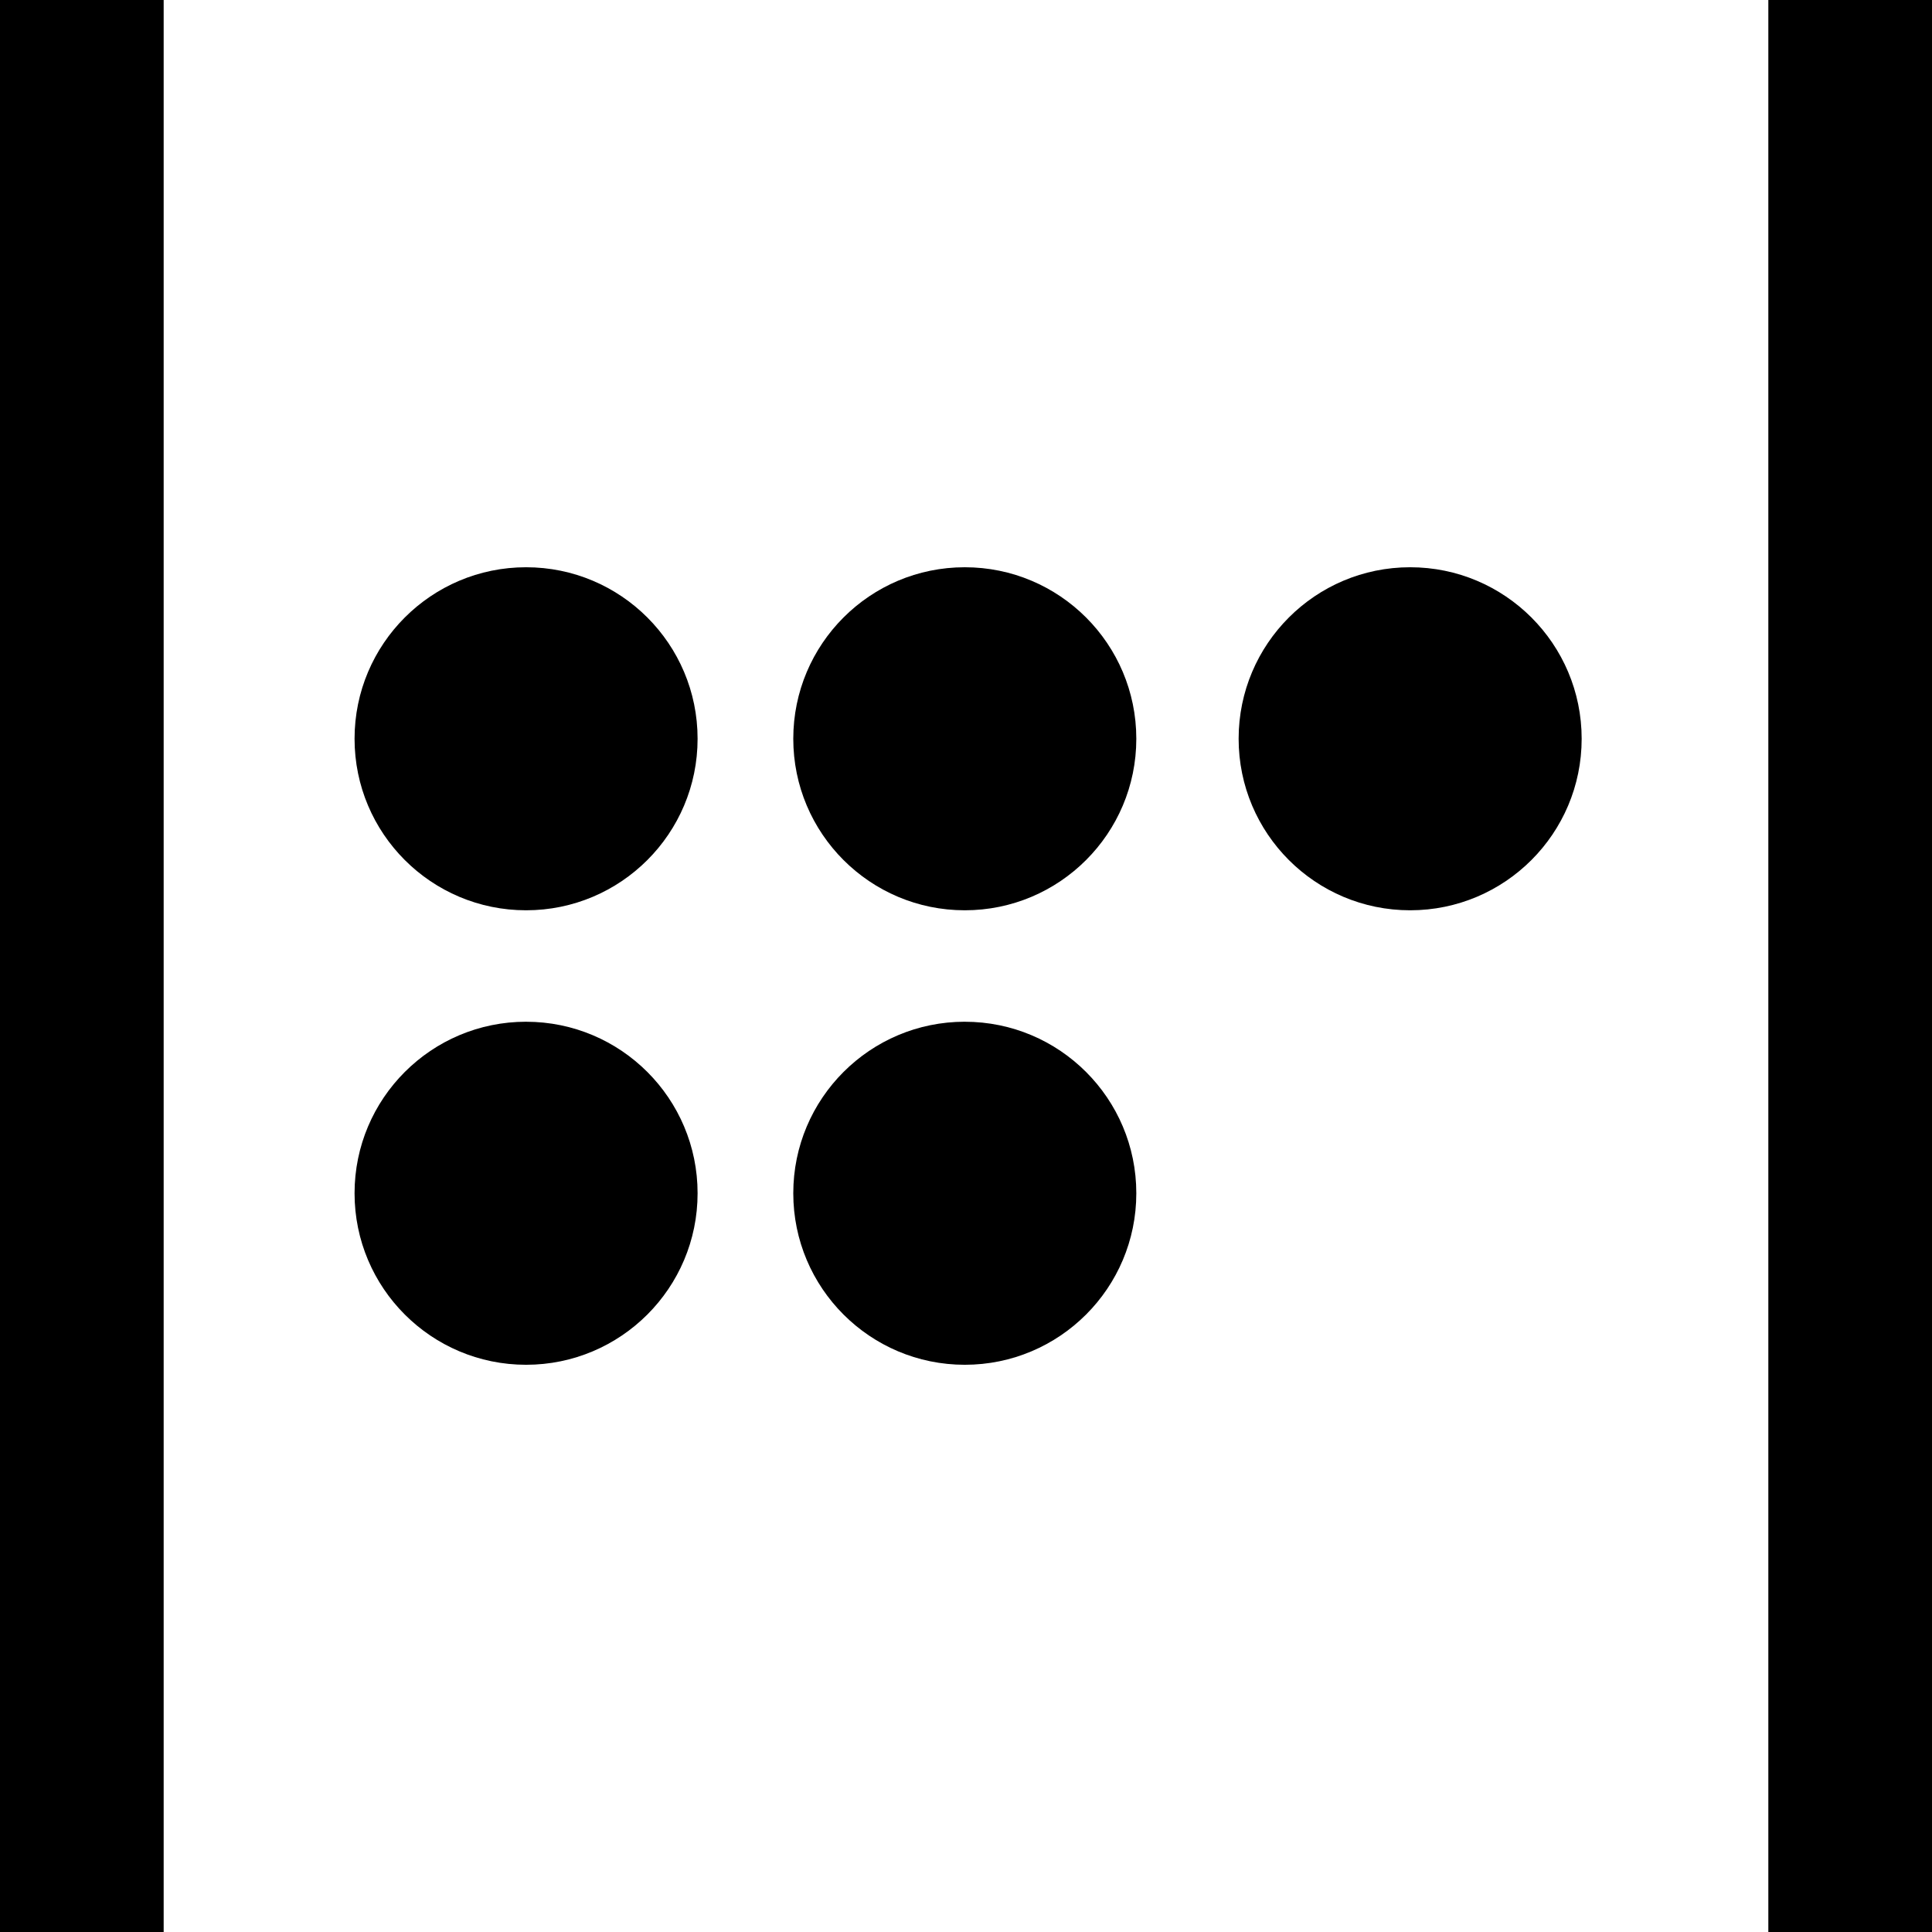
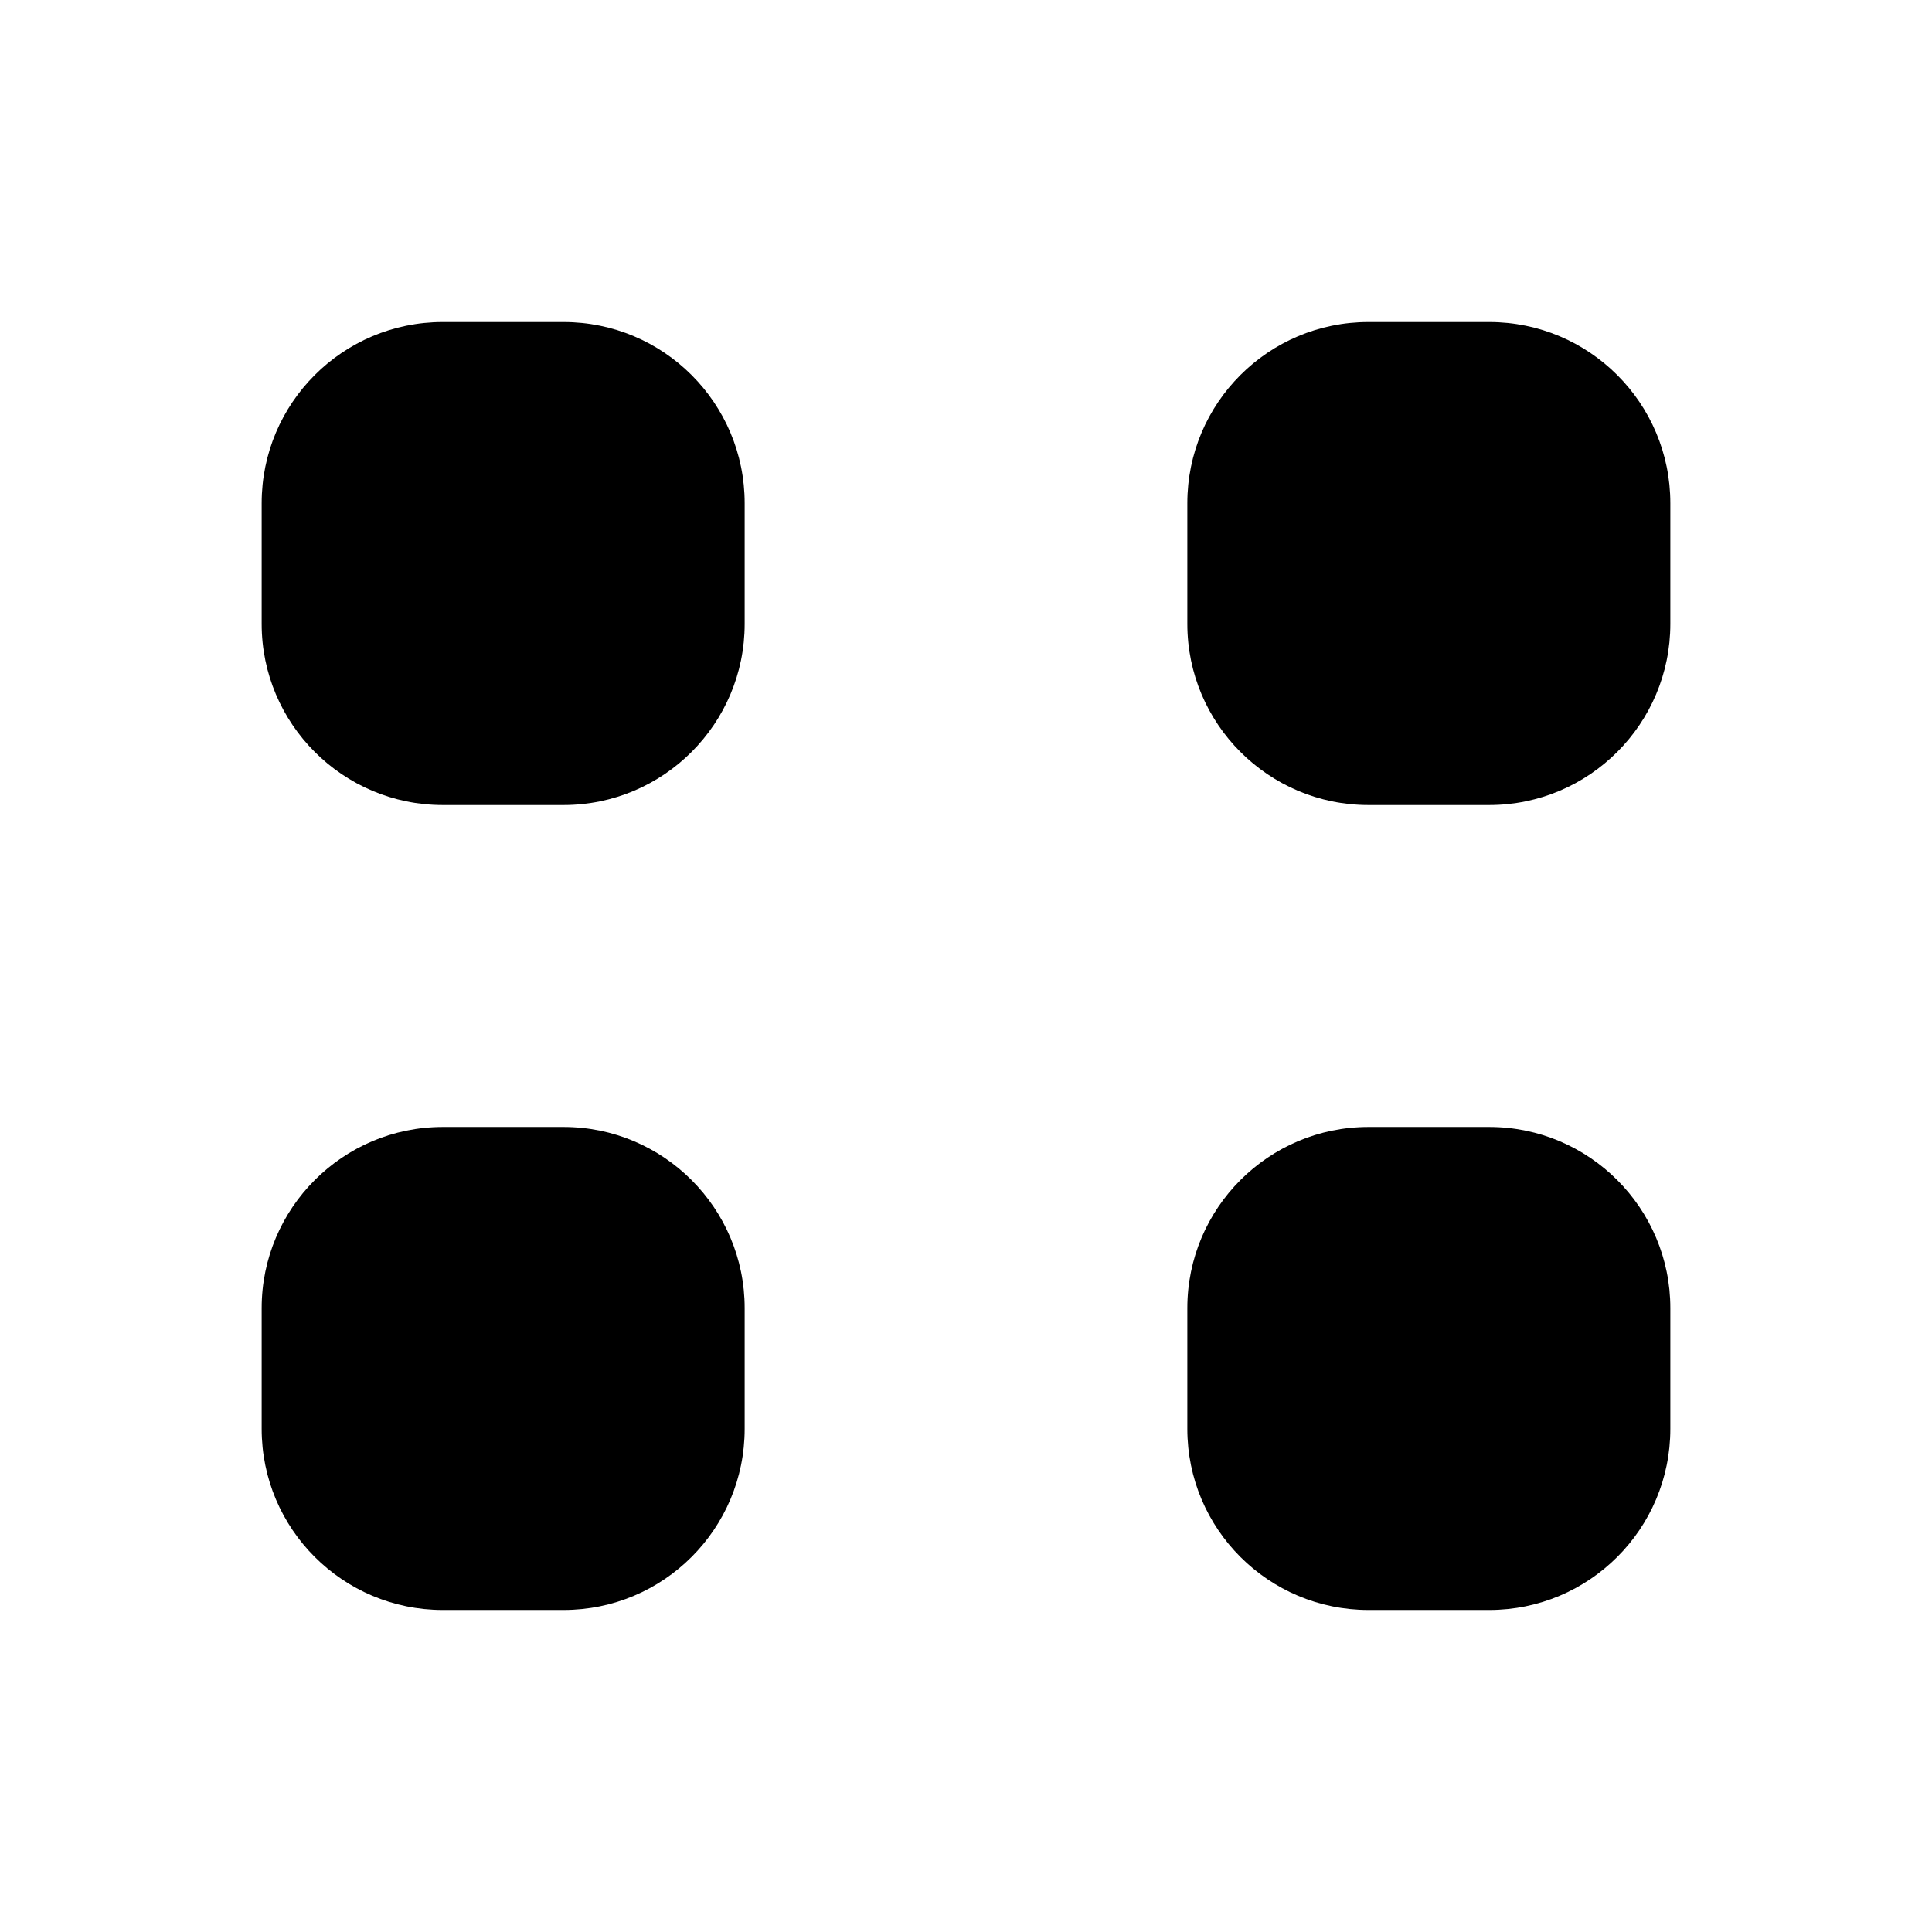
- <svg xmlns="http://www.w3.org/2000/svg" width="500" height="500" viewBox="0 0 132.292 132.292">
-   <path d="M0 0v132.292h11.207V0H0zm121.085 0v132.292h11.207V0h-11.207zM36.023 38.842c-6.487 0-11.745 5.258-11.745 11.744 0 6.487 5.258 11.745 11.745 11.745 6.486 0 11.744-5.259 11.744-11.745 0-6.486-5.258-11.744-11.744-11.744zm30.04 0c-6.486 0-11.744 5.258-11.744 11.744 0 6.487 5.258 11.745 11.744 11.745 6.487 0 11.745-5.259 11.745-11.745 0-6.486-5.259-11.744-11.745-11.744zm30.496 0c-6.487 0-11.745 5.258-11.745 11.744 0 6.487 5.258 11.745 11.745 11.745 6.486 0 11.744-5.259 11.744-11.745 0-6.486-5.258-11.744-11.744-11.744zm-60.536 31.12c-6.487 0-11.745 5.259-11.745 11.745 0 6.486 5.258 11.745 11.745 11.745 6.486 0 11.744-5.259 11.744-11.745 0-6.486-5.258-11.744-11.744-11.744zm30.04 0c-6.486 0-11.744 5.259-11.744 11.745 0 6.486 5.258 11.745 11.744 11.745 6.487 0 11.745-5.259 11.745-11.745 0-6.486-5.259-11.744-11.745-11.744z" />
+ <svg xmlns="http://www.w3.org/2000/svg" viewBox="0 0 16 16" stroke-linecap="round" stroke-linejoin="round">
+   <path d="M.667 14.667V1.333m14.666 13.334V1.333m-3 8c.828 0 1.5.673 1.5 1.5v1a1.5 1.5 0 01-1.5 1.5h-1a1.5 1.5 0 01-1.5-1.5v-1c0-.827.672-1.5 1.5-1.5h1zm-7.666 0c.828 0 1.5.673 1.5 1.5v1a1.5 1.5 0 01-1.5 1.5h-1a1.5 1.5 0 01-1.5-1.5v-1c0-.827.672-1.5 1.5-1.5h1zm7.666-6.666a1.5 1.5 0 011.5 1.5v1c0 .827-.672 1.5-1.5 1.5h-1c-.828 0-1.5-.673-1.5-1.5v-1a1.5 1.5 0 011.5-1.5h1zm-7.666 0a1.5 1.5 0 011.5 1.5v1c0 .827-.672 1.5-1.5 1.5h-1c-.828 0-1.5-.673-1.5-1.5v-1a1.5 1.5 0 011.5-1.5h1z" />
</svg>
